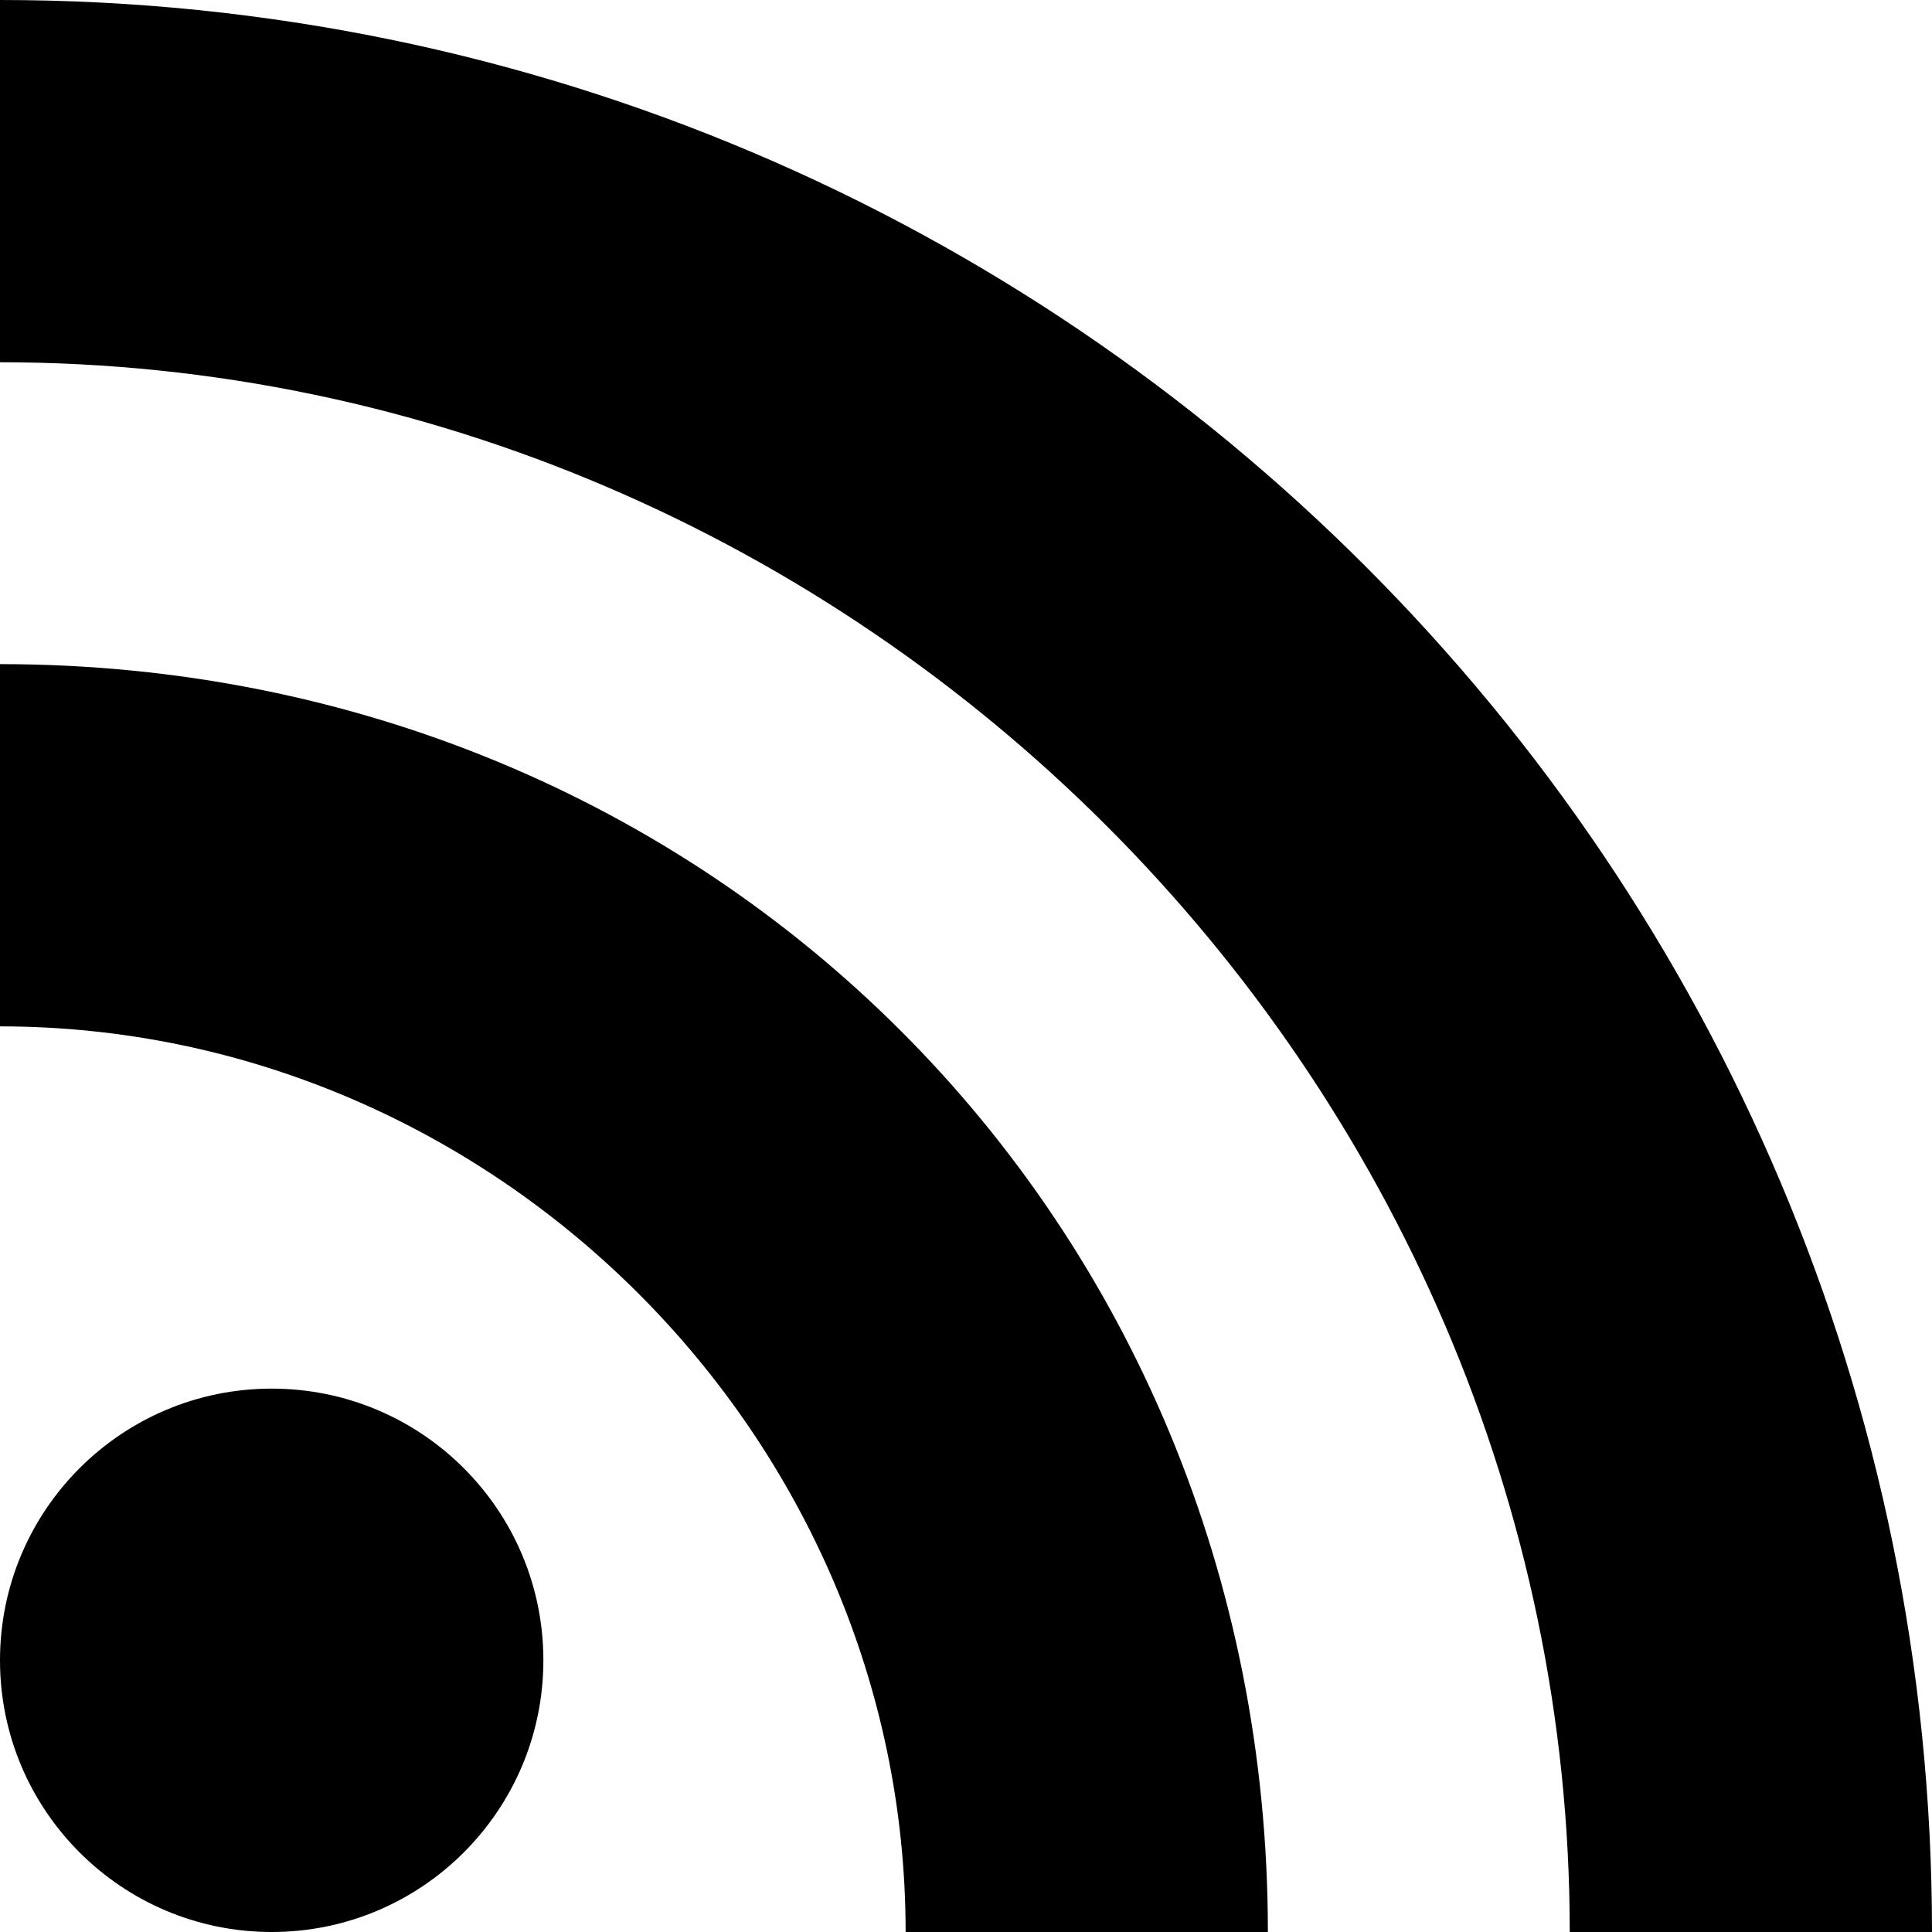
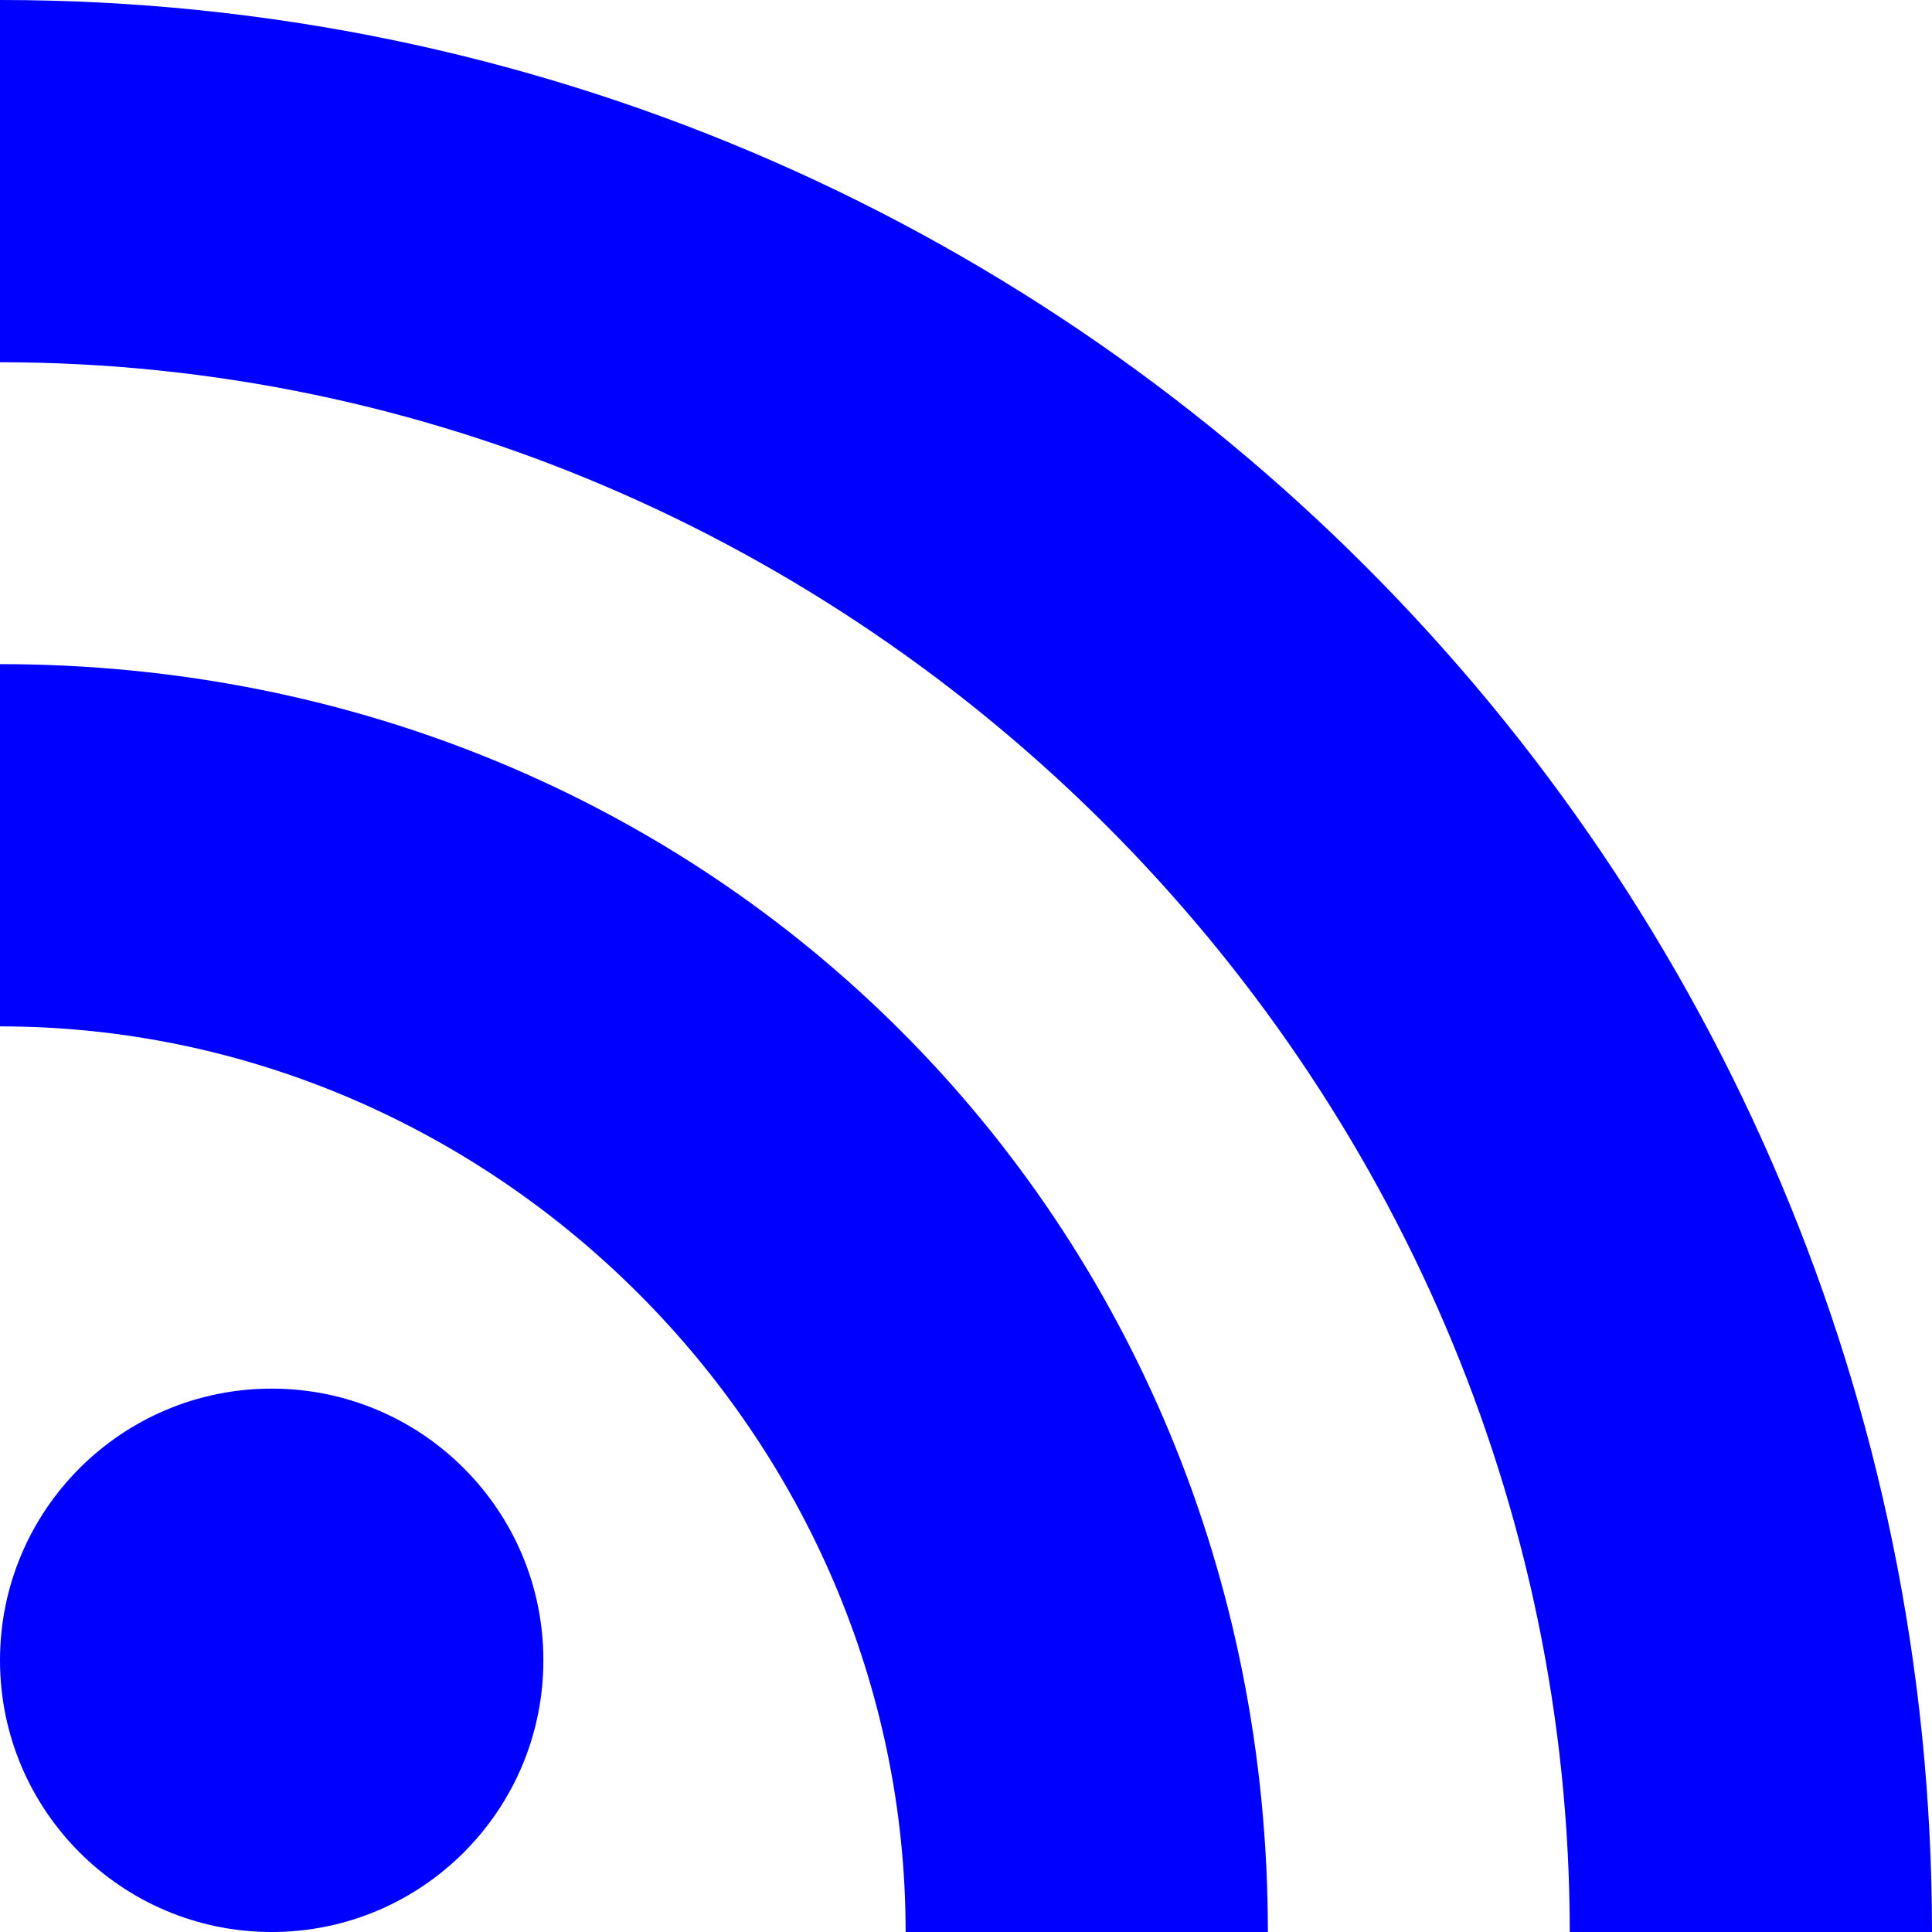
- <svg xmlns="http://www.w3.org/2000/svg" version="1.1" width="16" height="16" viewBox="0 0 32 32">
+ <svg xmlns="http://www.w3.org/2000/svg" version="1.1" width="16" height="16" viewBox="0 0 32 32" fill="blue">
  <path d="m21 32h-6c0-8.2-6.8-15-15-15v-6c11.8 0 21 9.21 21 21z" />
  <path d="m26 32c0-14.2-11.8-26-26-26v-6c17.7 0 32 14.4 32 32z" />
  <circle cx="4.5" cy="27.5" r="4.5" />
</svg>
